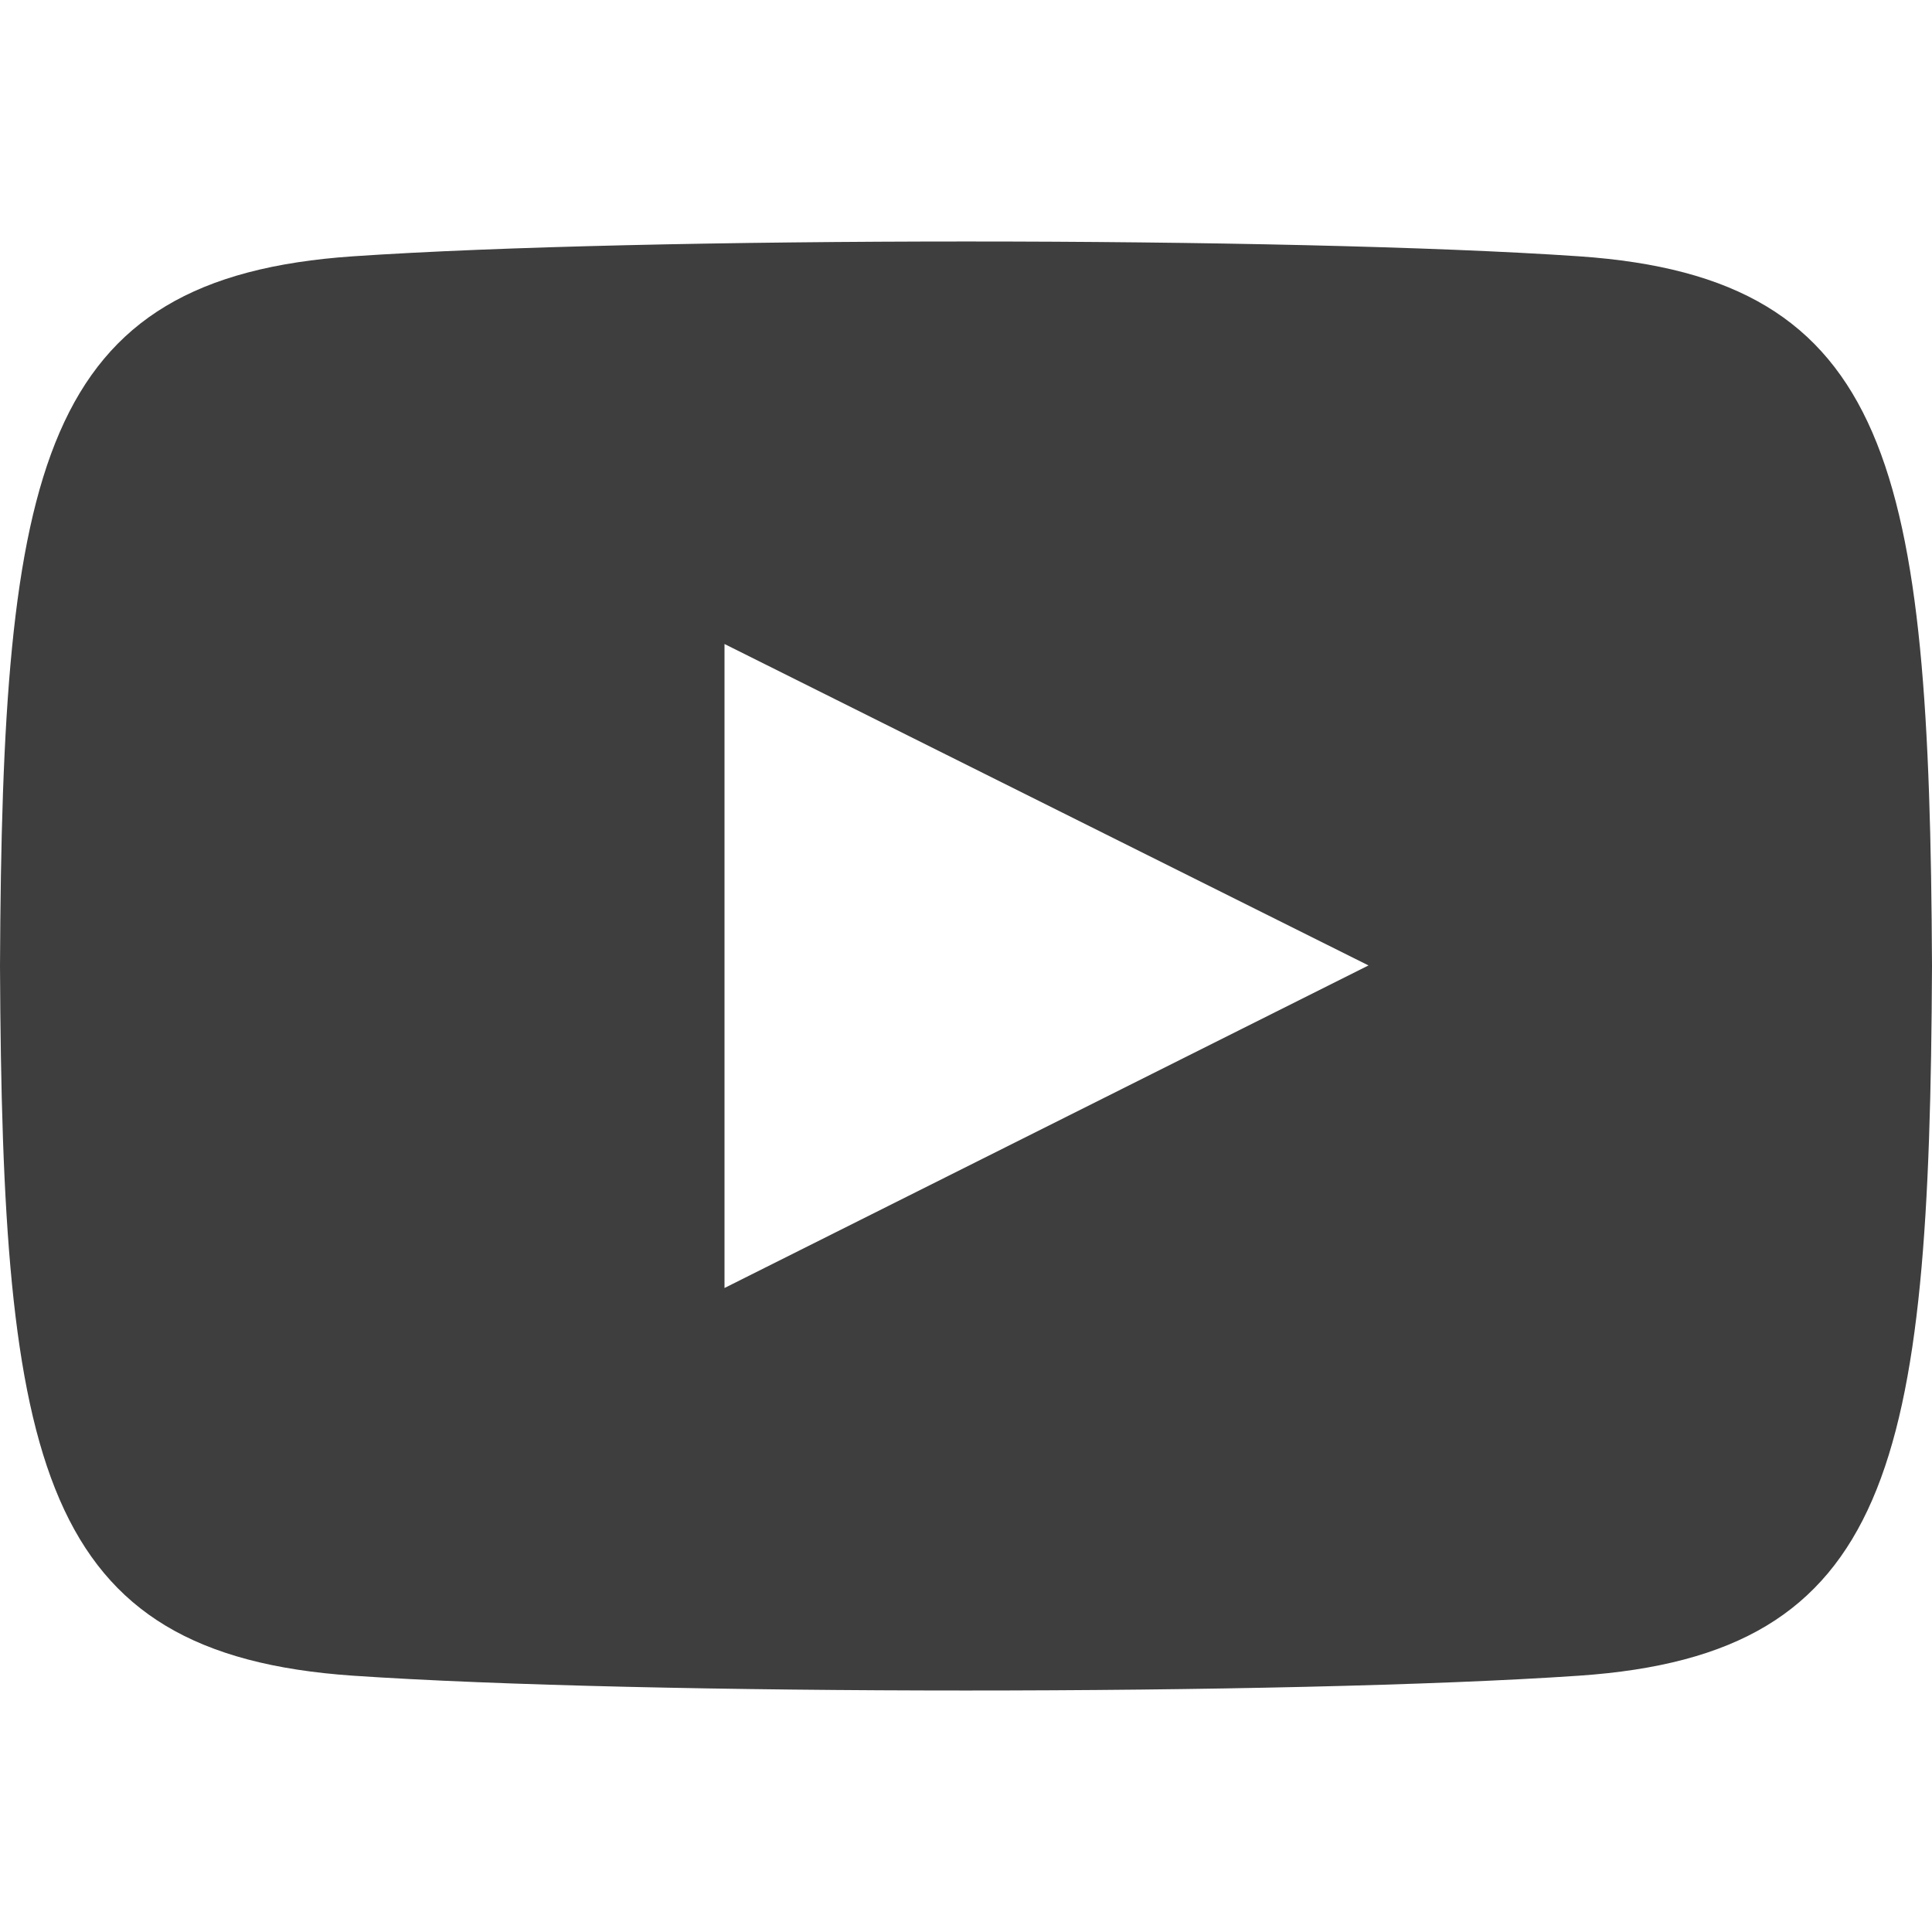
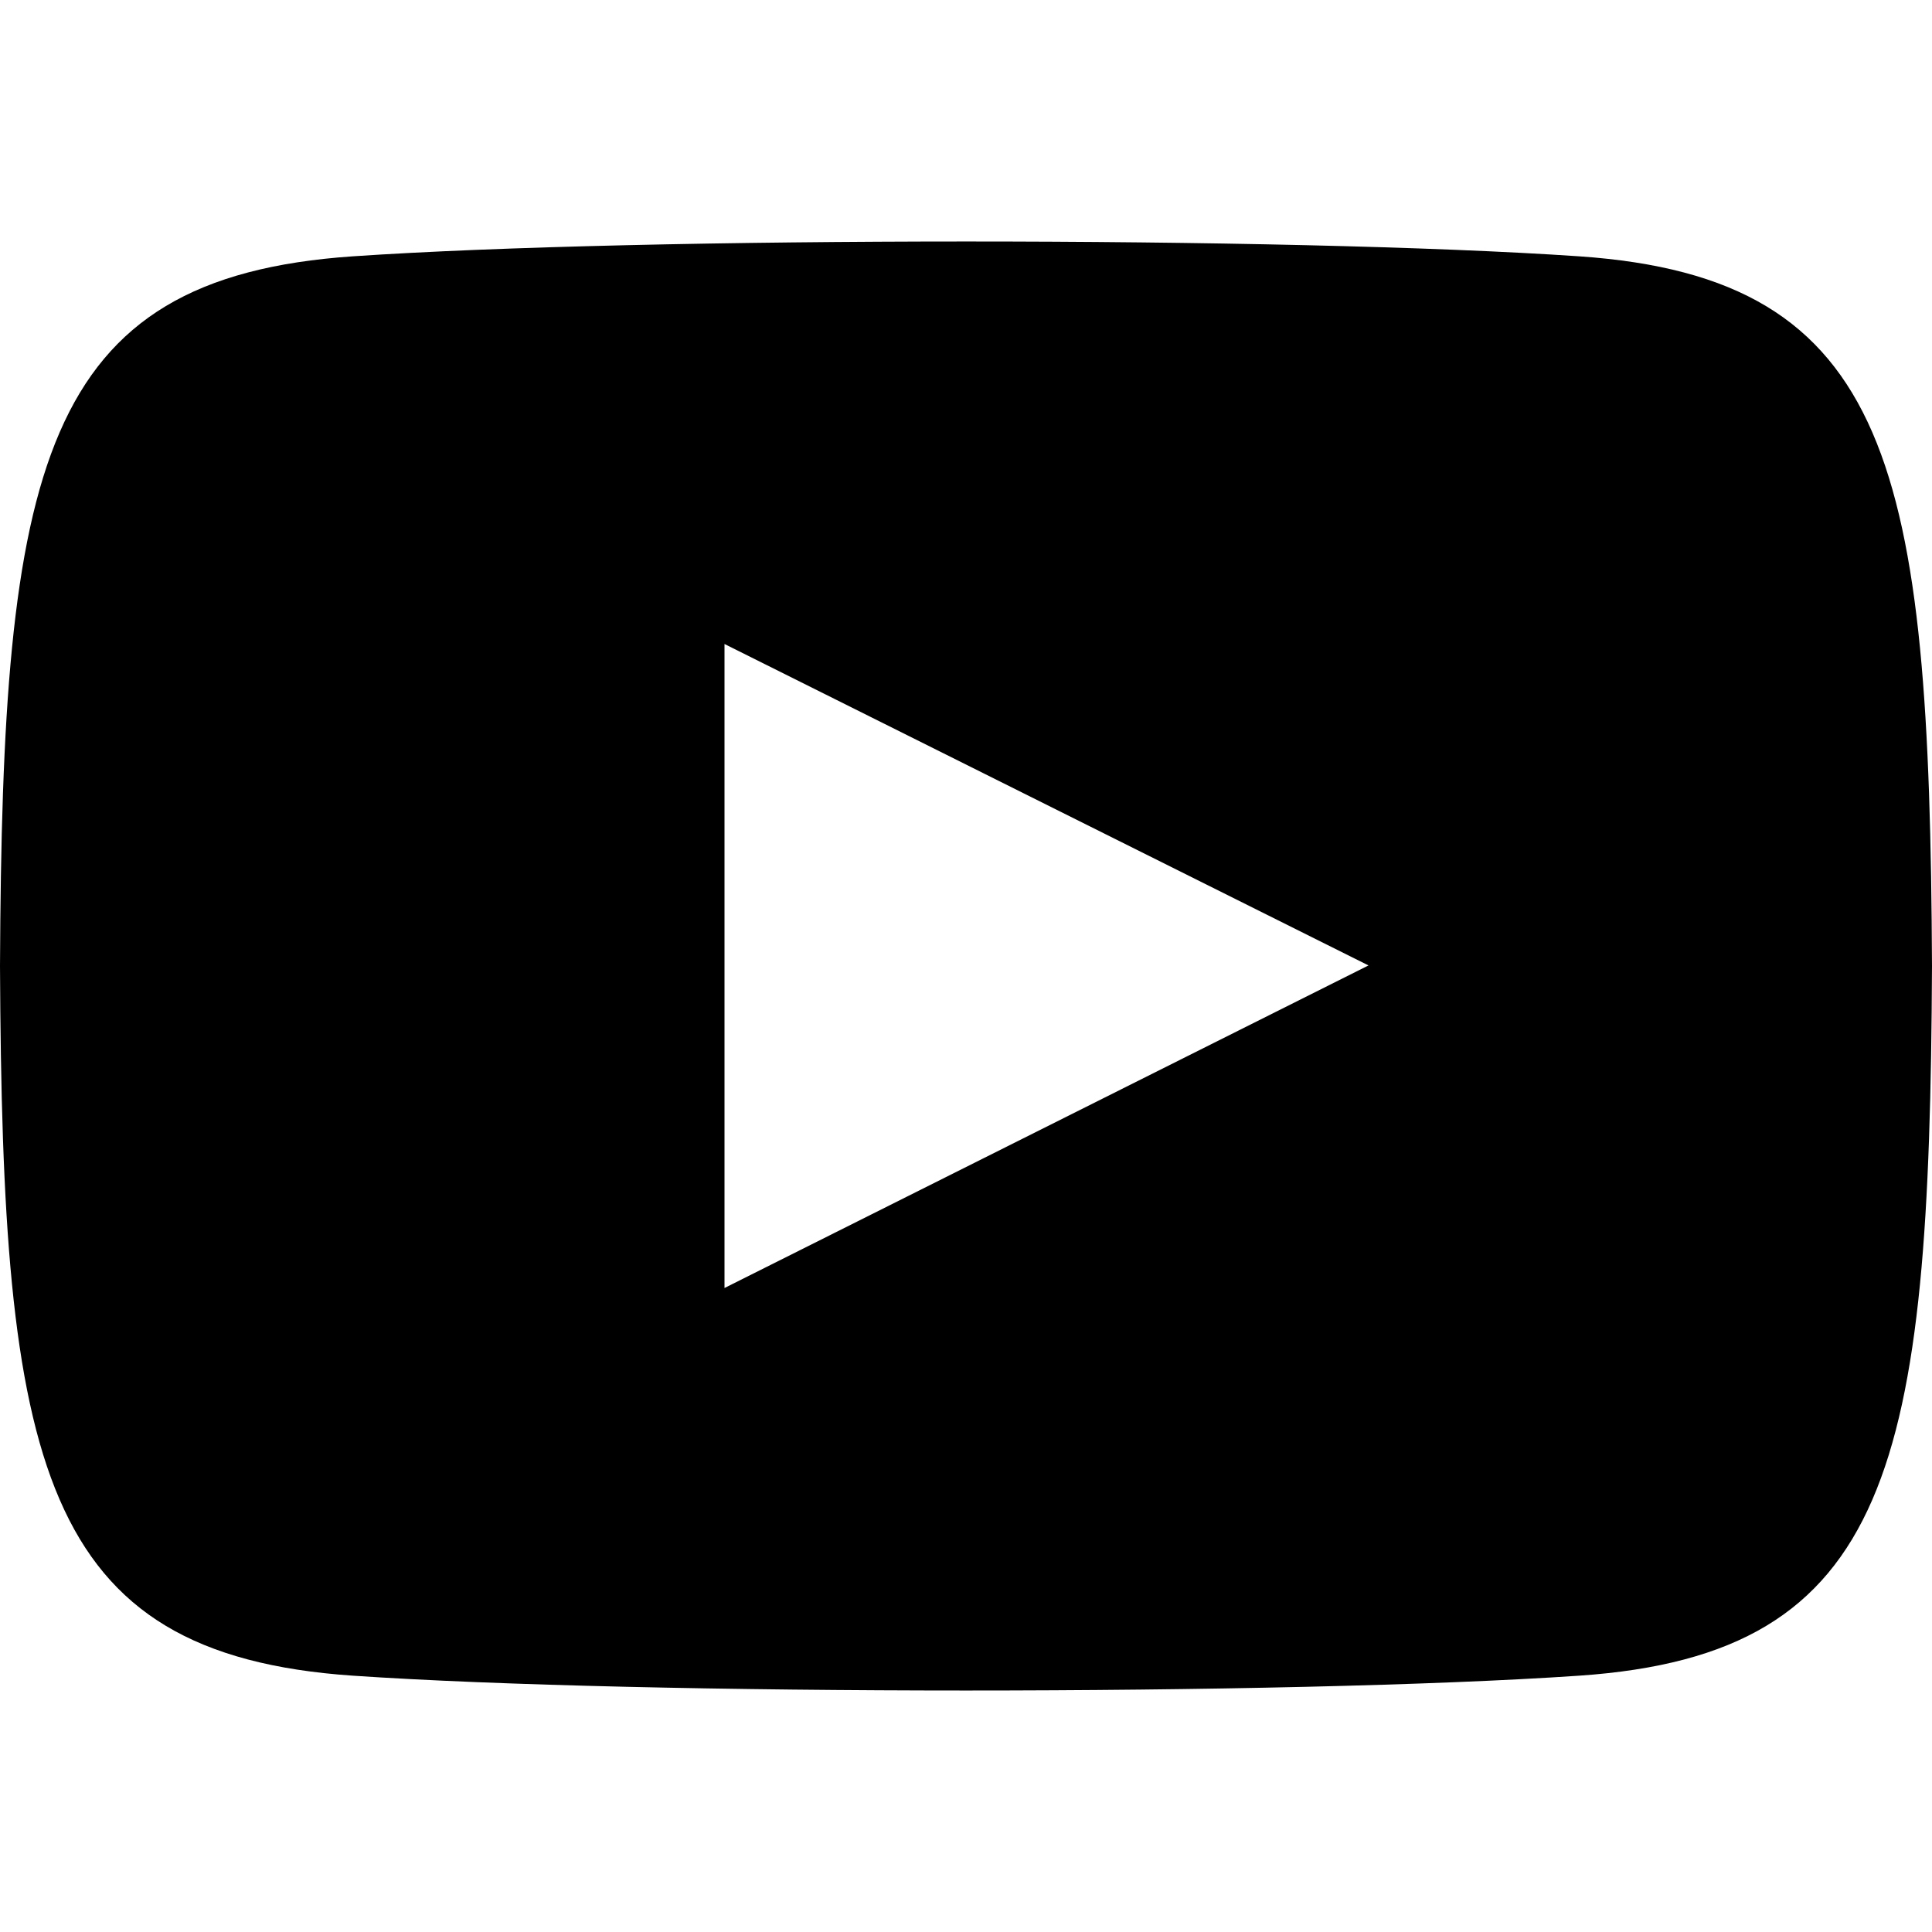
- <svg xmlns="http://www.w3.org/2000/svg" fill="#3E3E3E" width="24" height="24" viewBox="0 0 24 24">
+ <svg xmlns="http://www.w3.org/2000/svg" fill="current" width="24" height="24" viewBox="0 0 24 24">
  <path d="M19.615 3.184c-3.604-.246-11.631-.245-15.23 0-3.897.266-4.356 2.62-4.385 8.816.029 6.185.484 8.549 4.385 8.816 3.6.245 11.626.246 15.23 0 3.897-.266 4.356-2.62 4.385-8.816-.029-6.185-.484-8.549-4.385-8.816zm-10.615 12.816v-8l8 3.993-8 4.007z" />
</svg>
